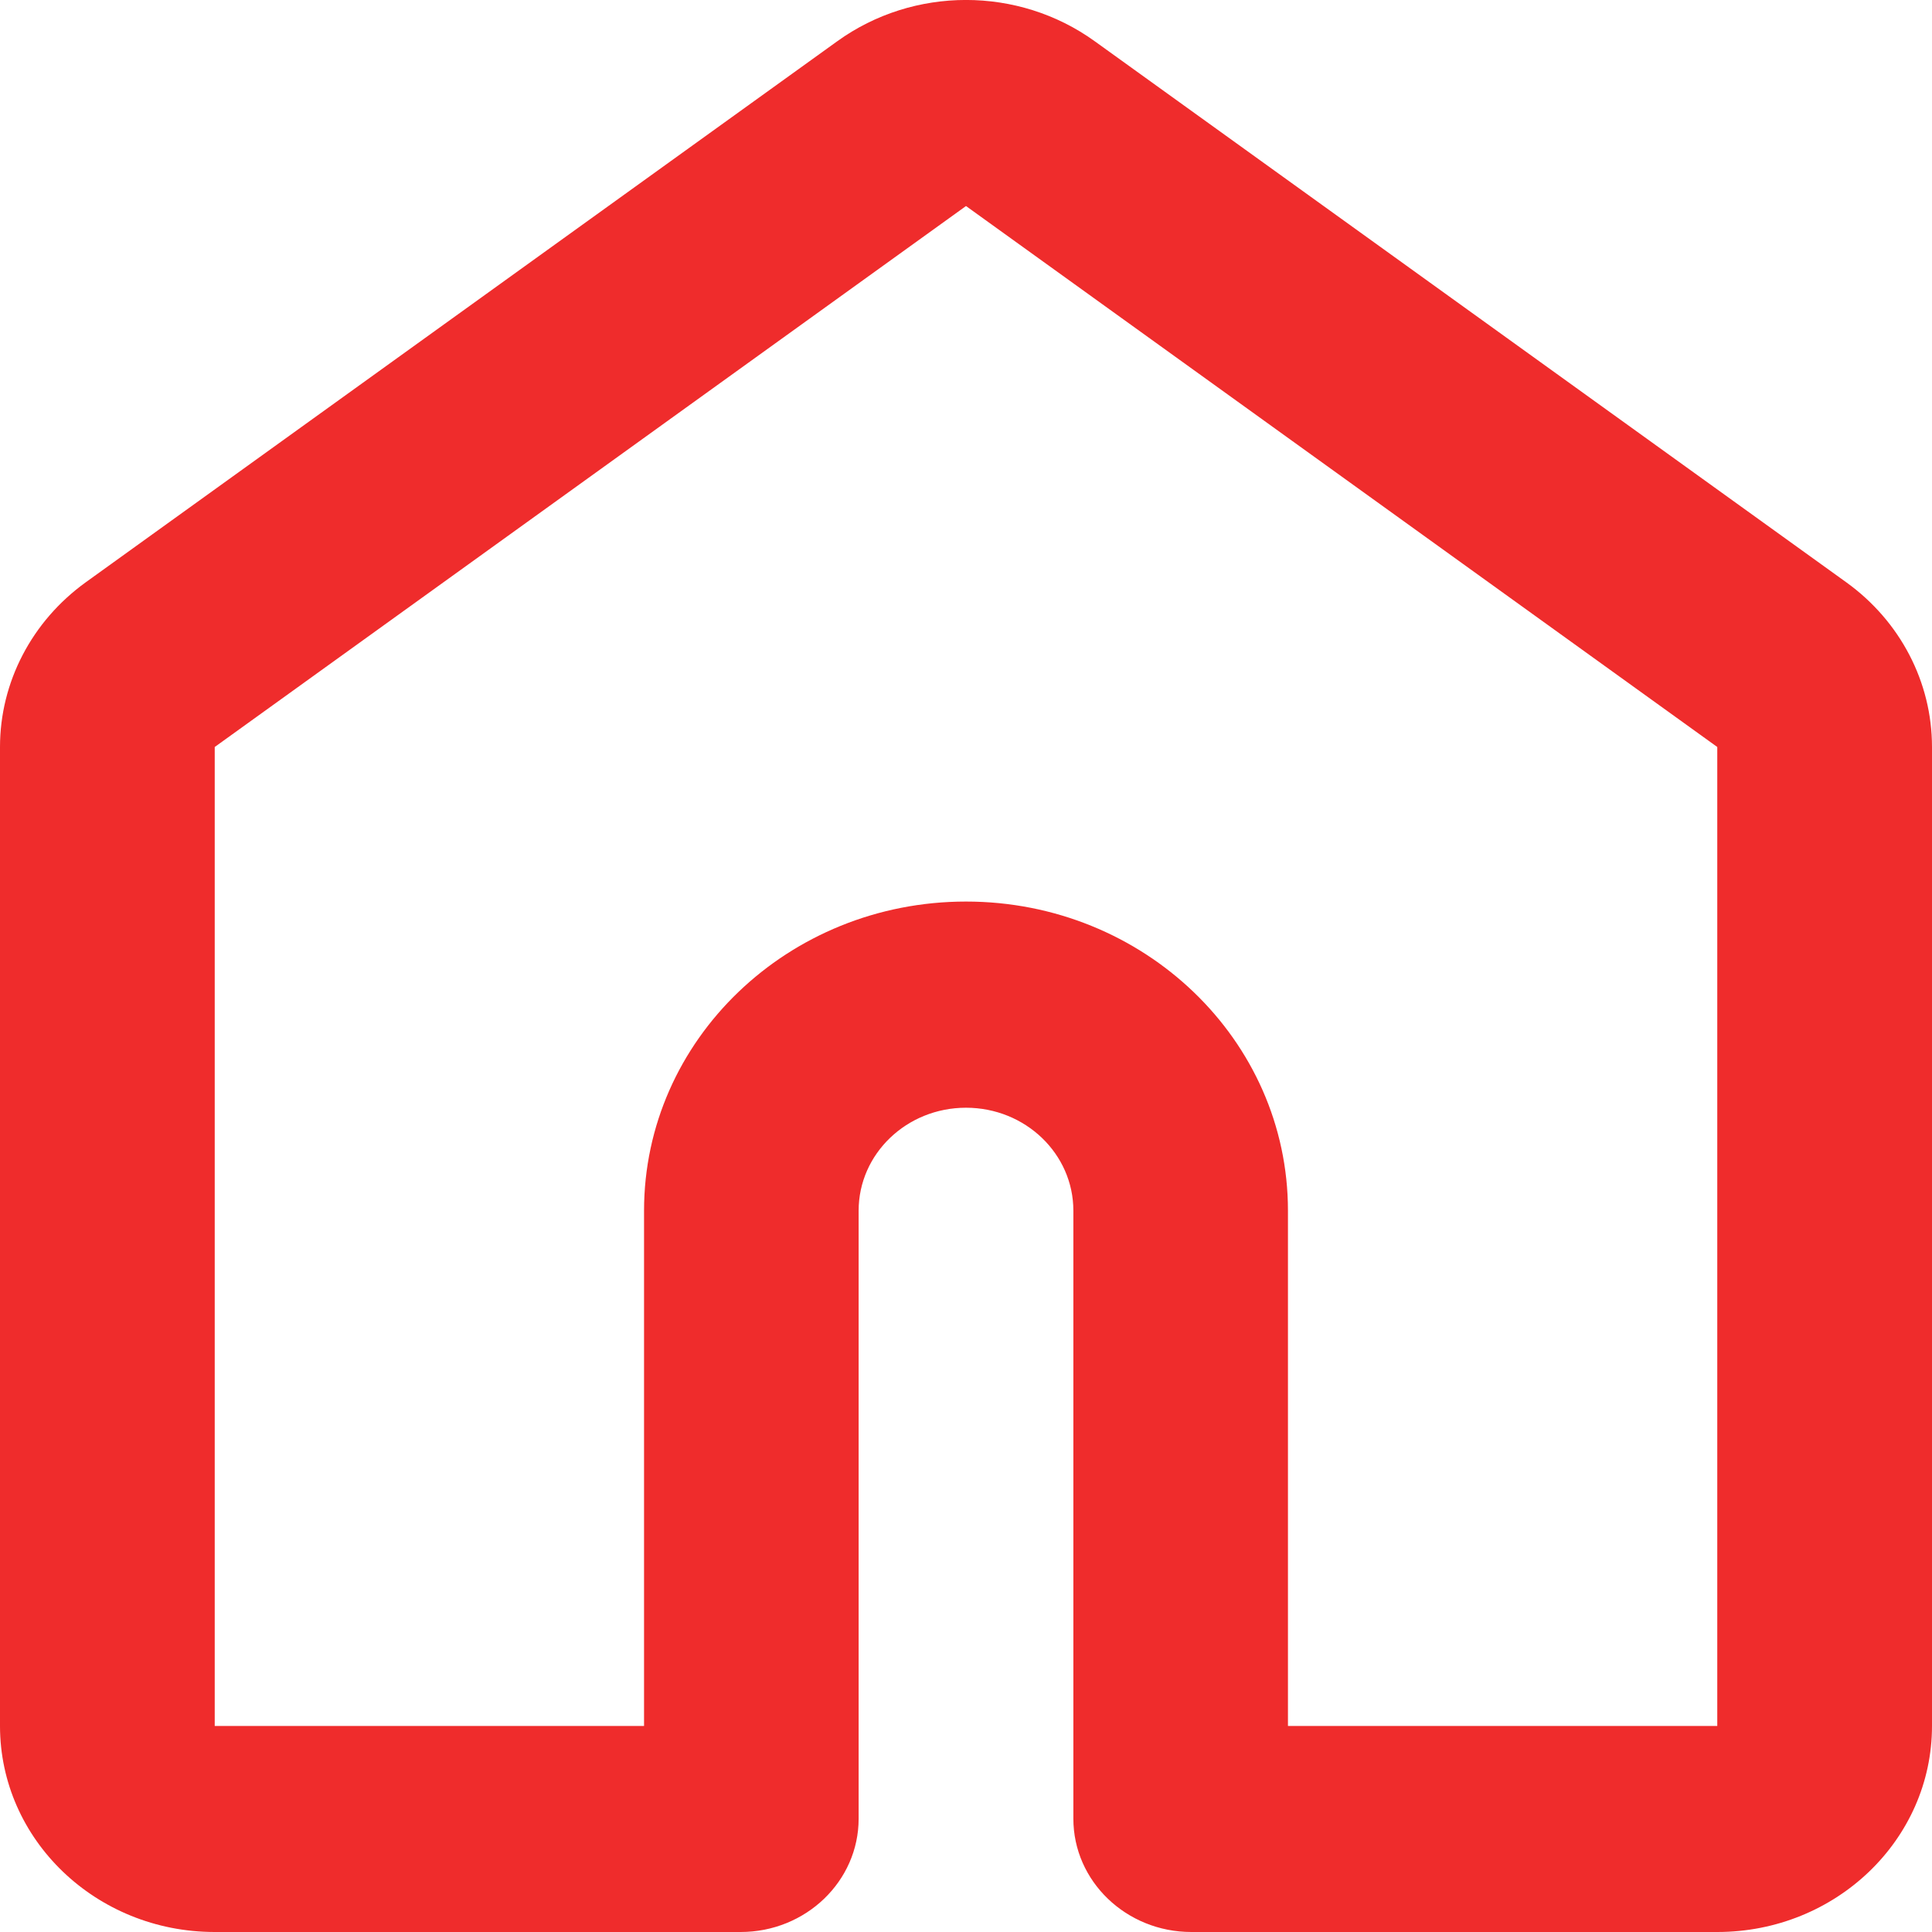
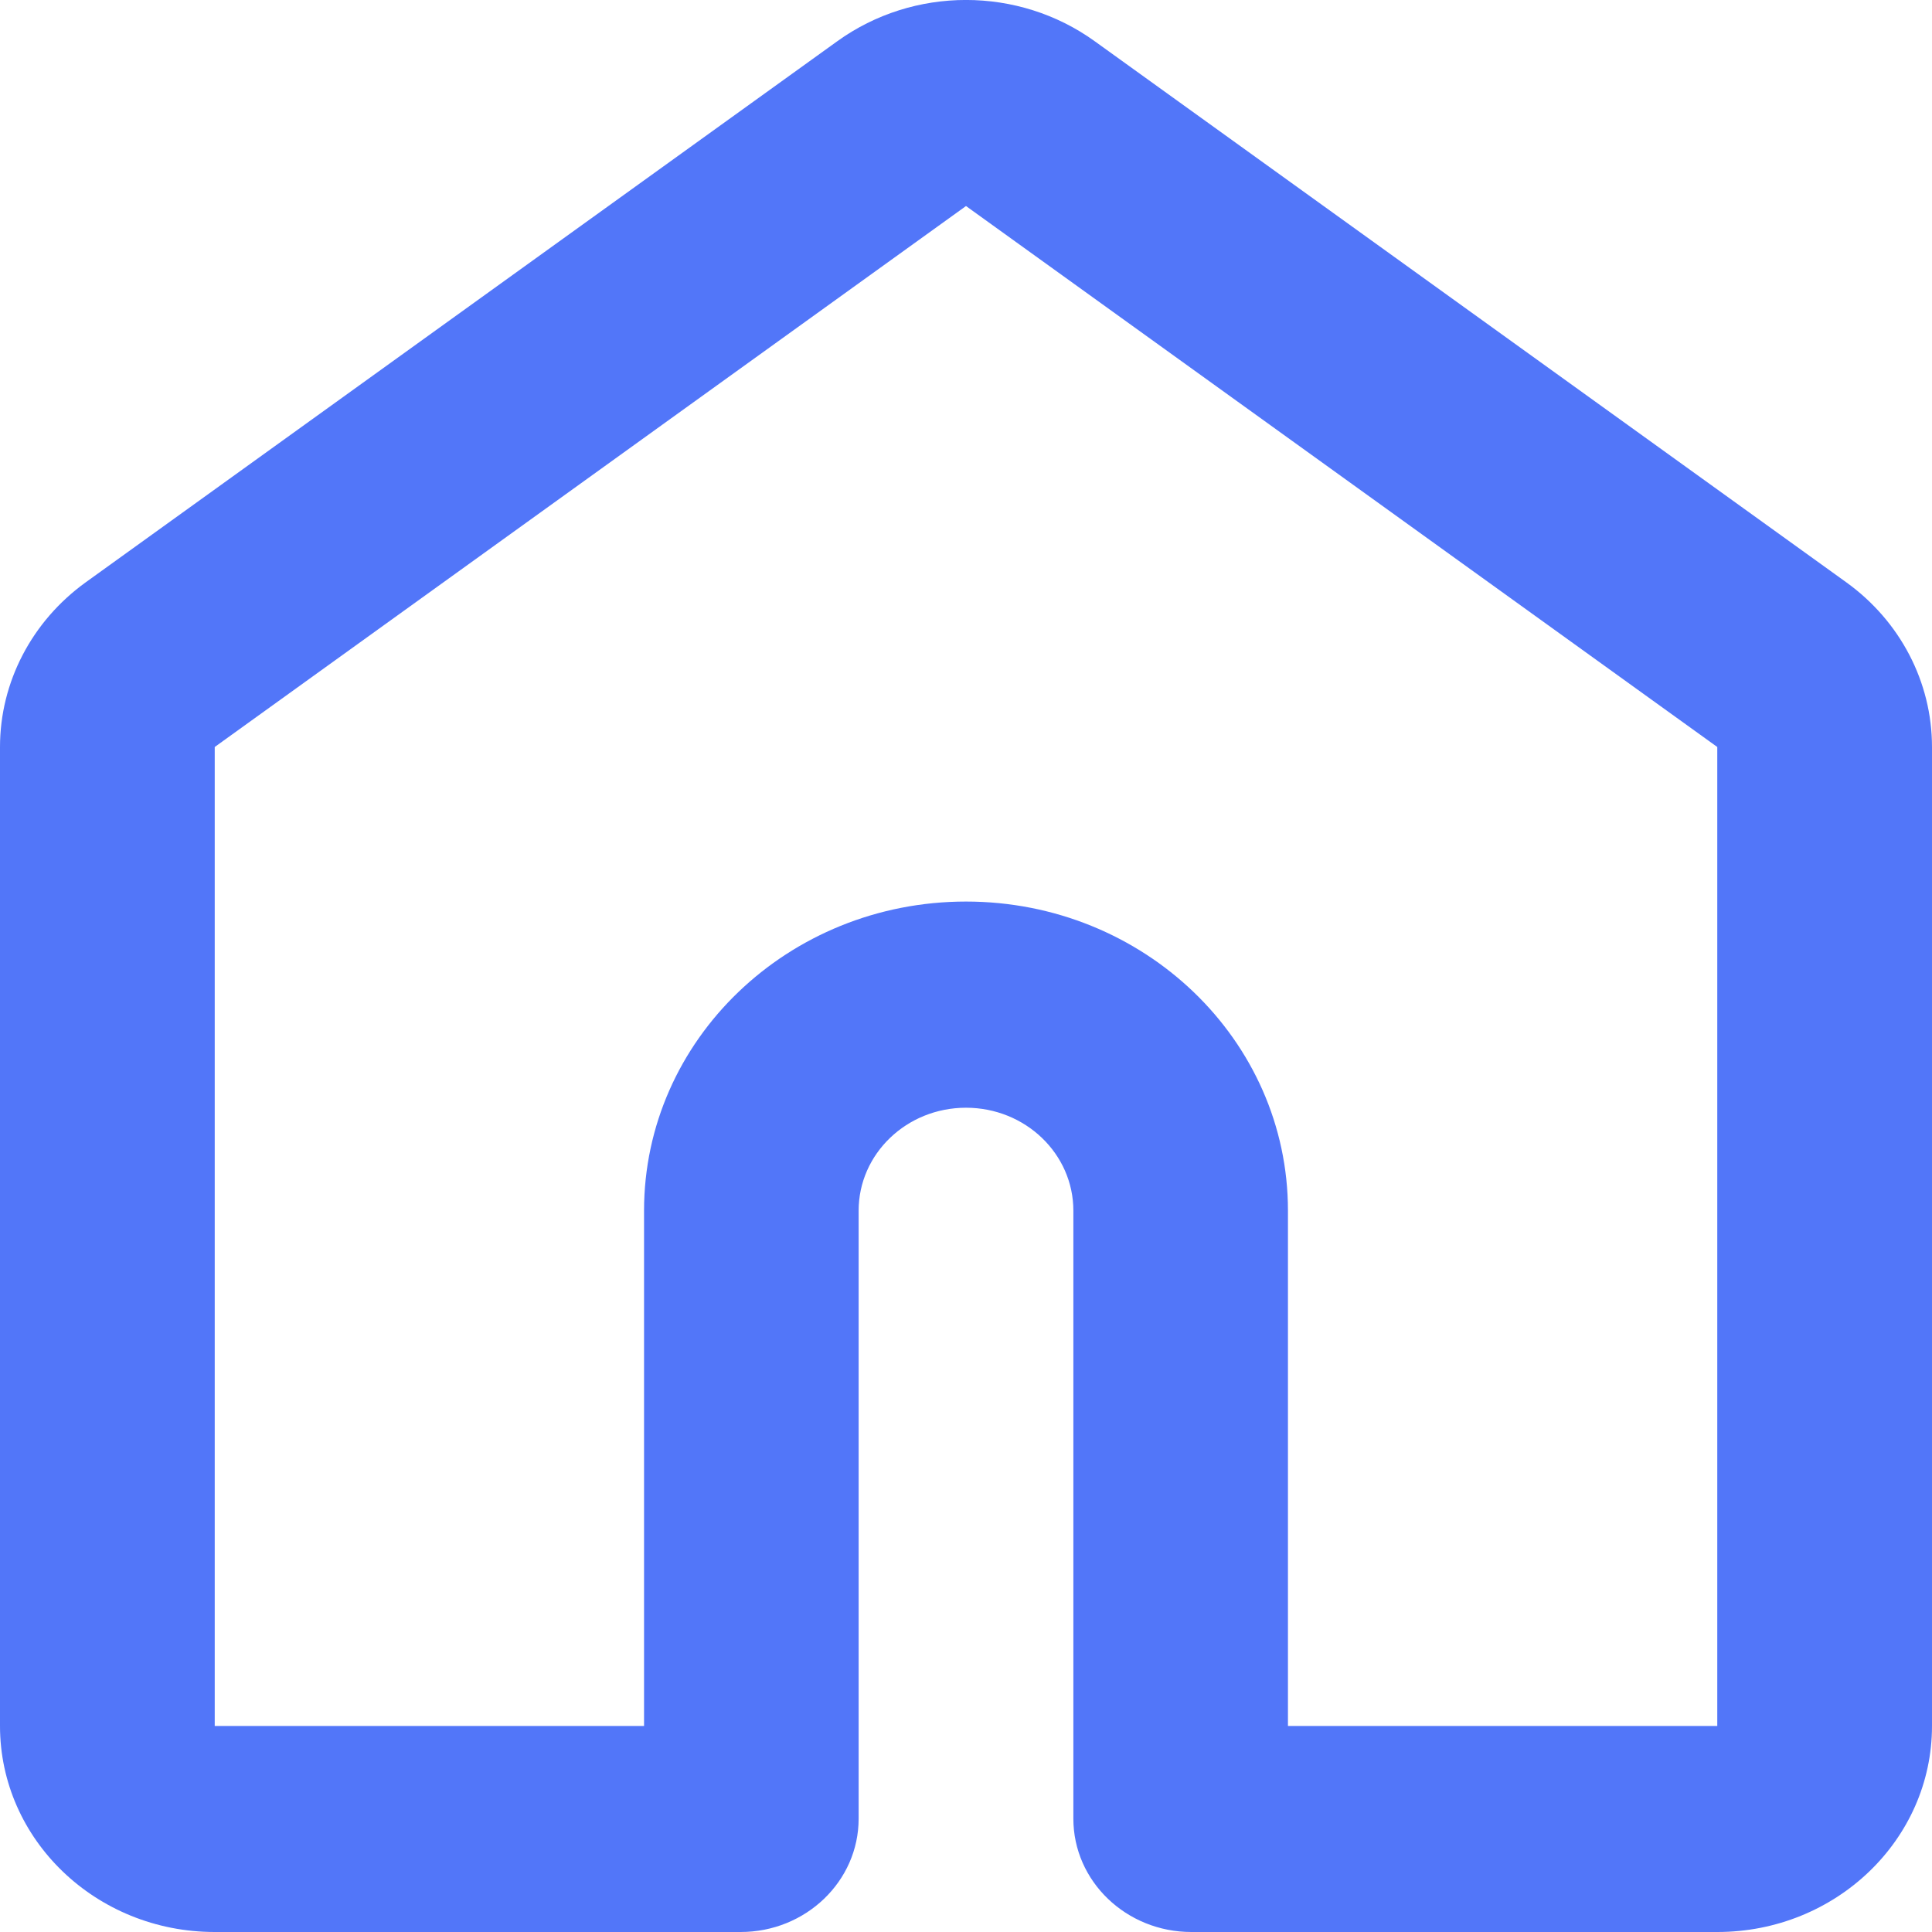
<svg xmlns="http://www.w3.org/2000/svg" width="14" height="14" viewBox="0 0 14 14" fill="none">
-   <path fill-rule="evenodd" clip-rule="evenodd" d="M6.067 0.299C6.62 -0.1 7.38 -0.1 7.933 0.299L13.378 4.219C13.77 4.501 14 4.943 14 5.413V12.507C14 13.331 13.304 14 12.444 14H8.633C8.161 14 7.778 13.632 7.778 13.179V8.773C7.778 8.361 7.43 8.027 7 8.027C6.57 8.027 6.222 8.361 6.222 8.773V13.179C6.222 13.632 5.839 14 5.367 14H1.556C0.696 14 0 13.331 0 12.507V5.413C0 4.943 0.231 4.501 0.622 4.219L6.067 0.299ZM7 1.493L1.556 5.413V12.507H4.667V8.773C4.667 7.536 5.711 6.533 7 6.533C8.289 6.533 9.333 7.536 9.333 8.773V12.507H12.444V5.413L7 1.493Z" fill="#EF2C2C" />
+   <path fill-rule="evenodd" clip-rule="evenodd" d="M6.067 0.299C6.62 -0.1 7.38 -0.1 7.933 0.299L13.378 4.219C13.77 4.501 14 4.943 14 5.413V12.507C14 13.331 13.304 14 12.444 14H8.633C8.161 14 7.778 13.632 7.778 13.179V8.773C7.778 8.361 7.43 8.027 7 8.027C6.57 8.027 6.222 8.361 6.222 8.773V13.179C6.222 13.632 5.839 14 5.367 14H1.556C0.696 14 0 13.331 0 12.507V5.413C0 4.943 0.231 4.501 0.622 4.219L6.067 0.299ZM7 1.493L1.556 5.413V12.507H4.667V8.773C4.667 7.536 5.711 6.533 7 6.533C8.289 6.533 9.333 7.536 9.333 8.773V12.507H12.444V5.413L7 1.493Z" fill="#5276F9" />
</svg>
